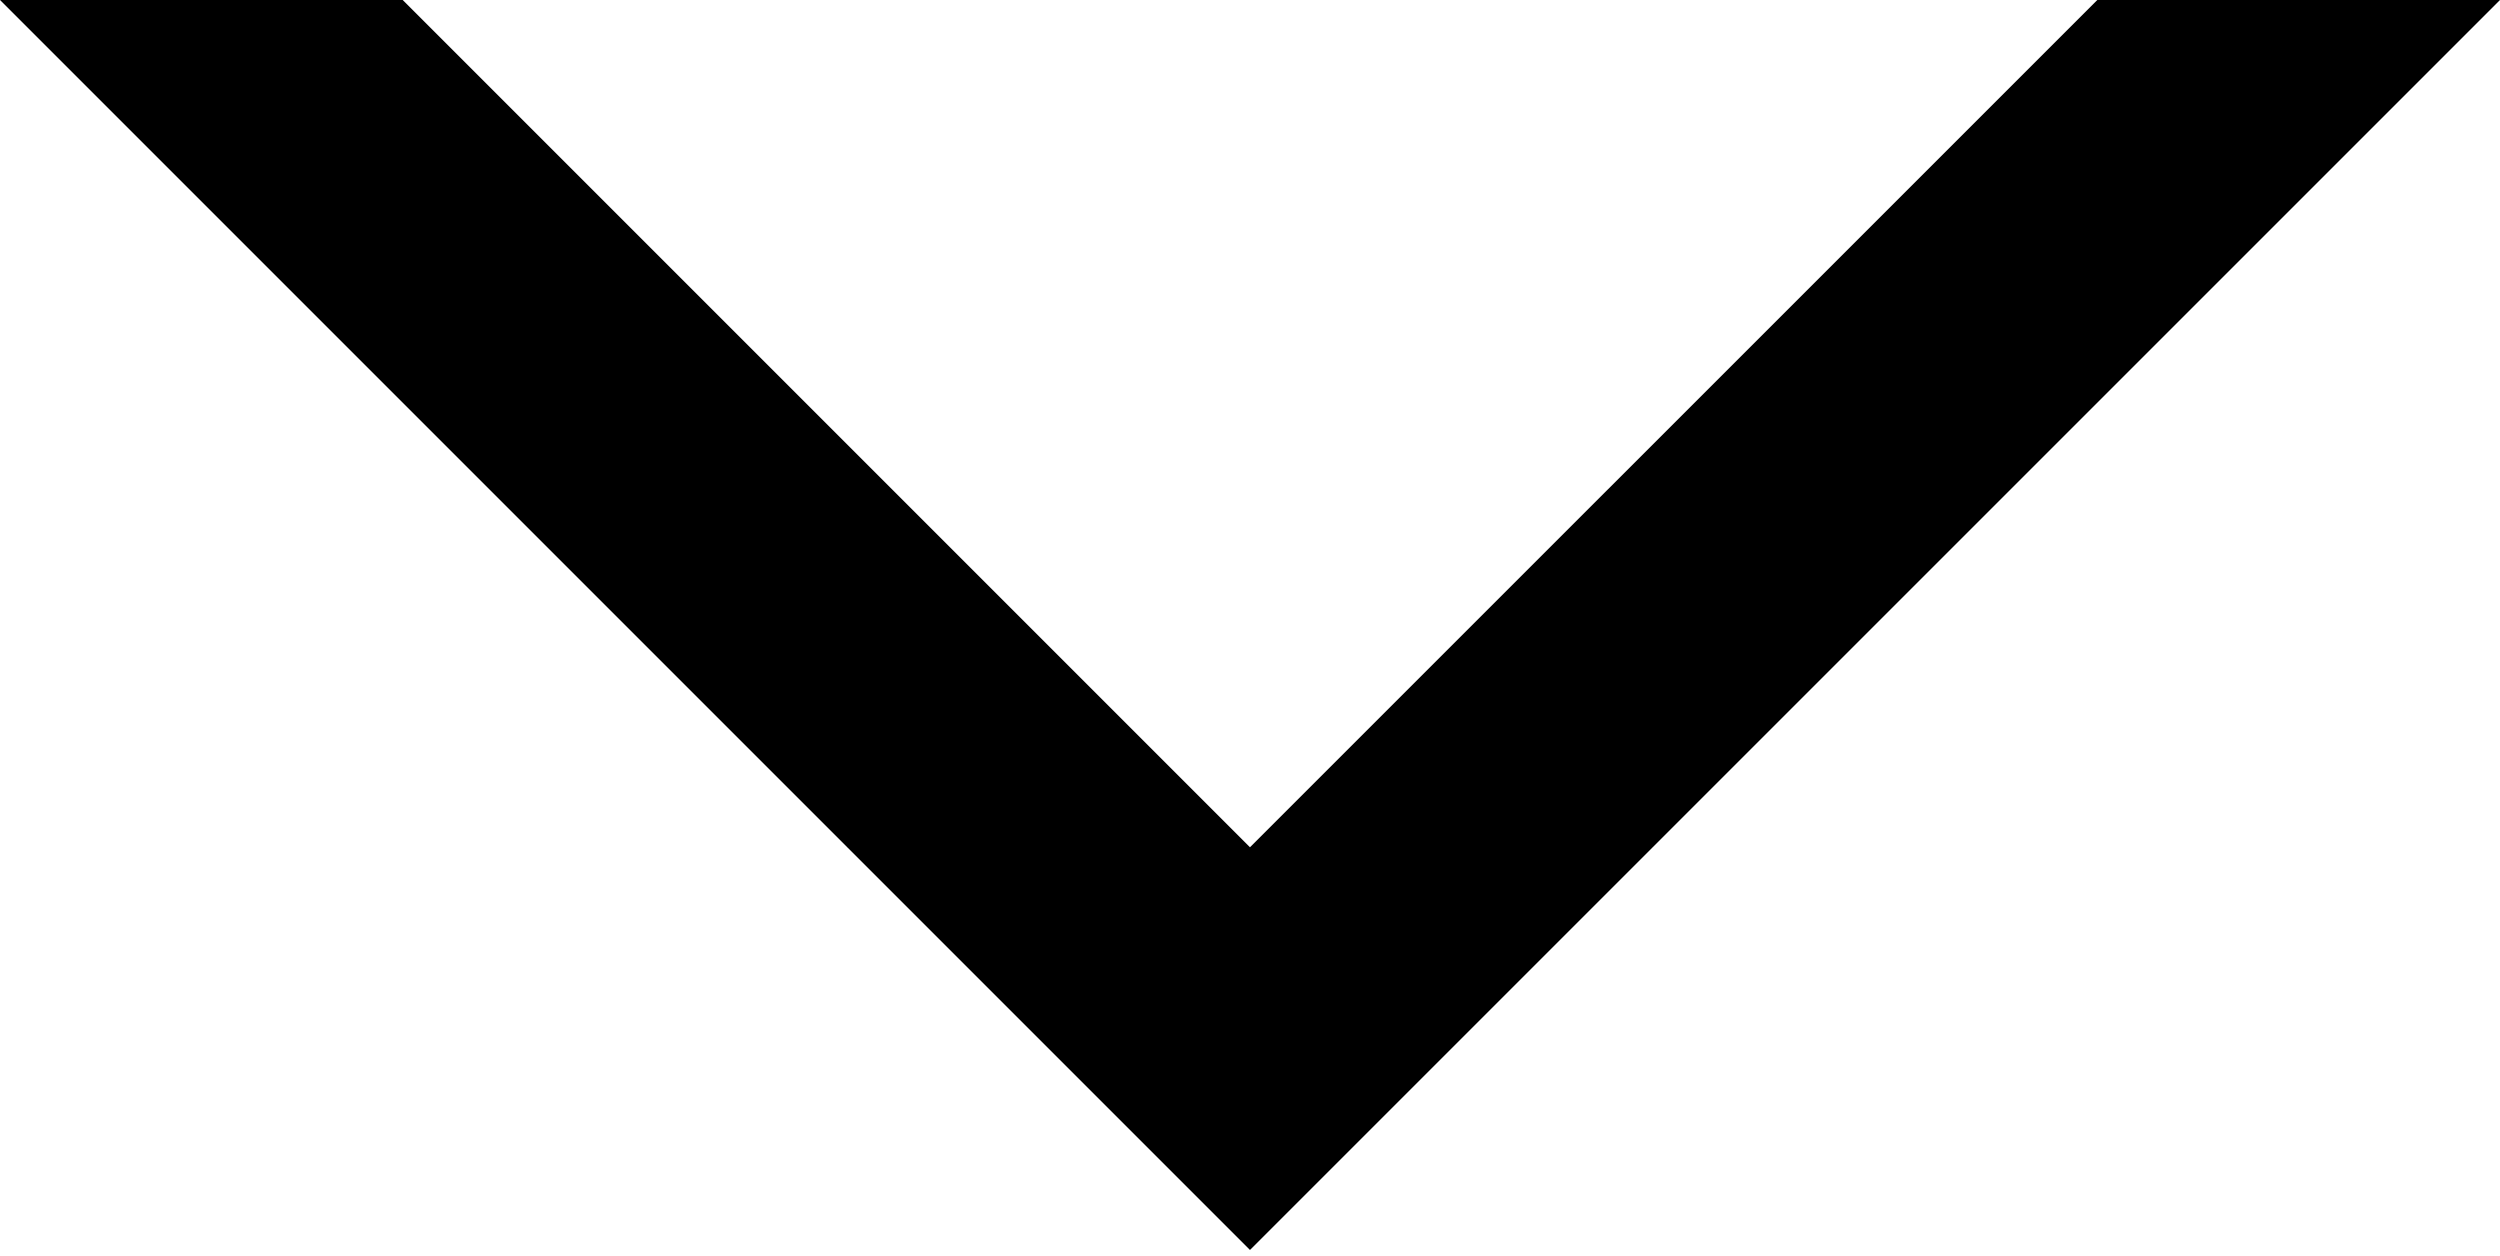
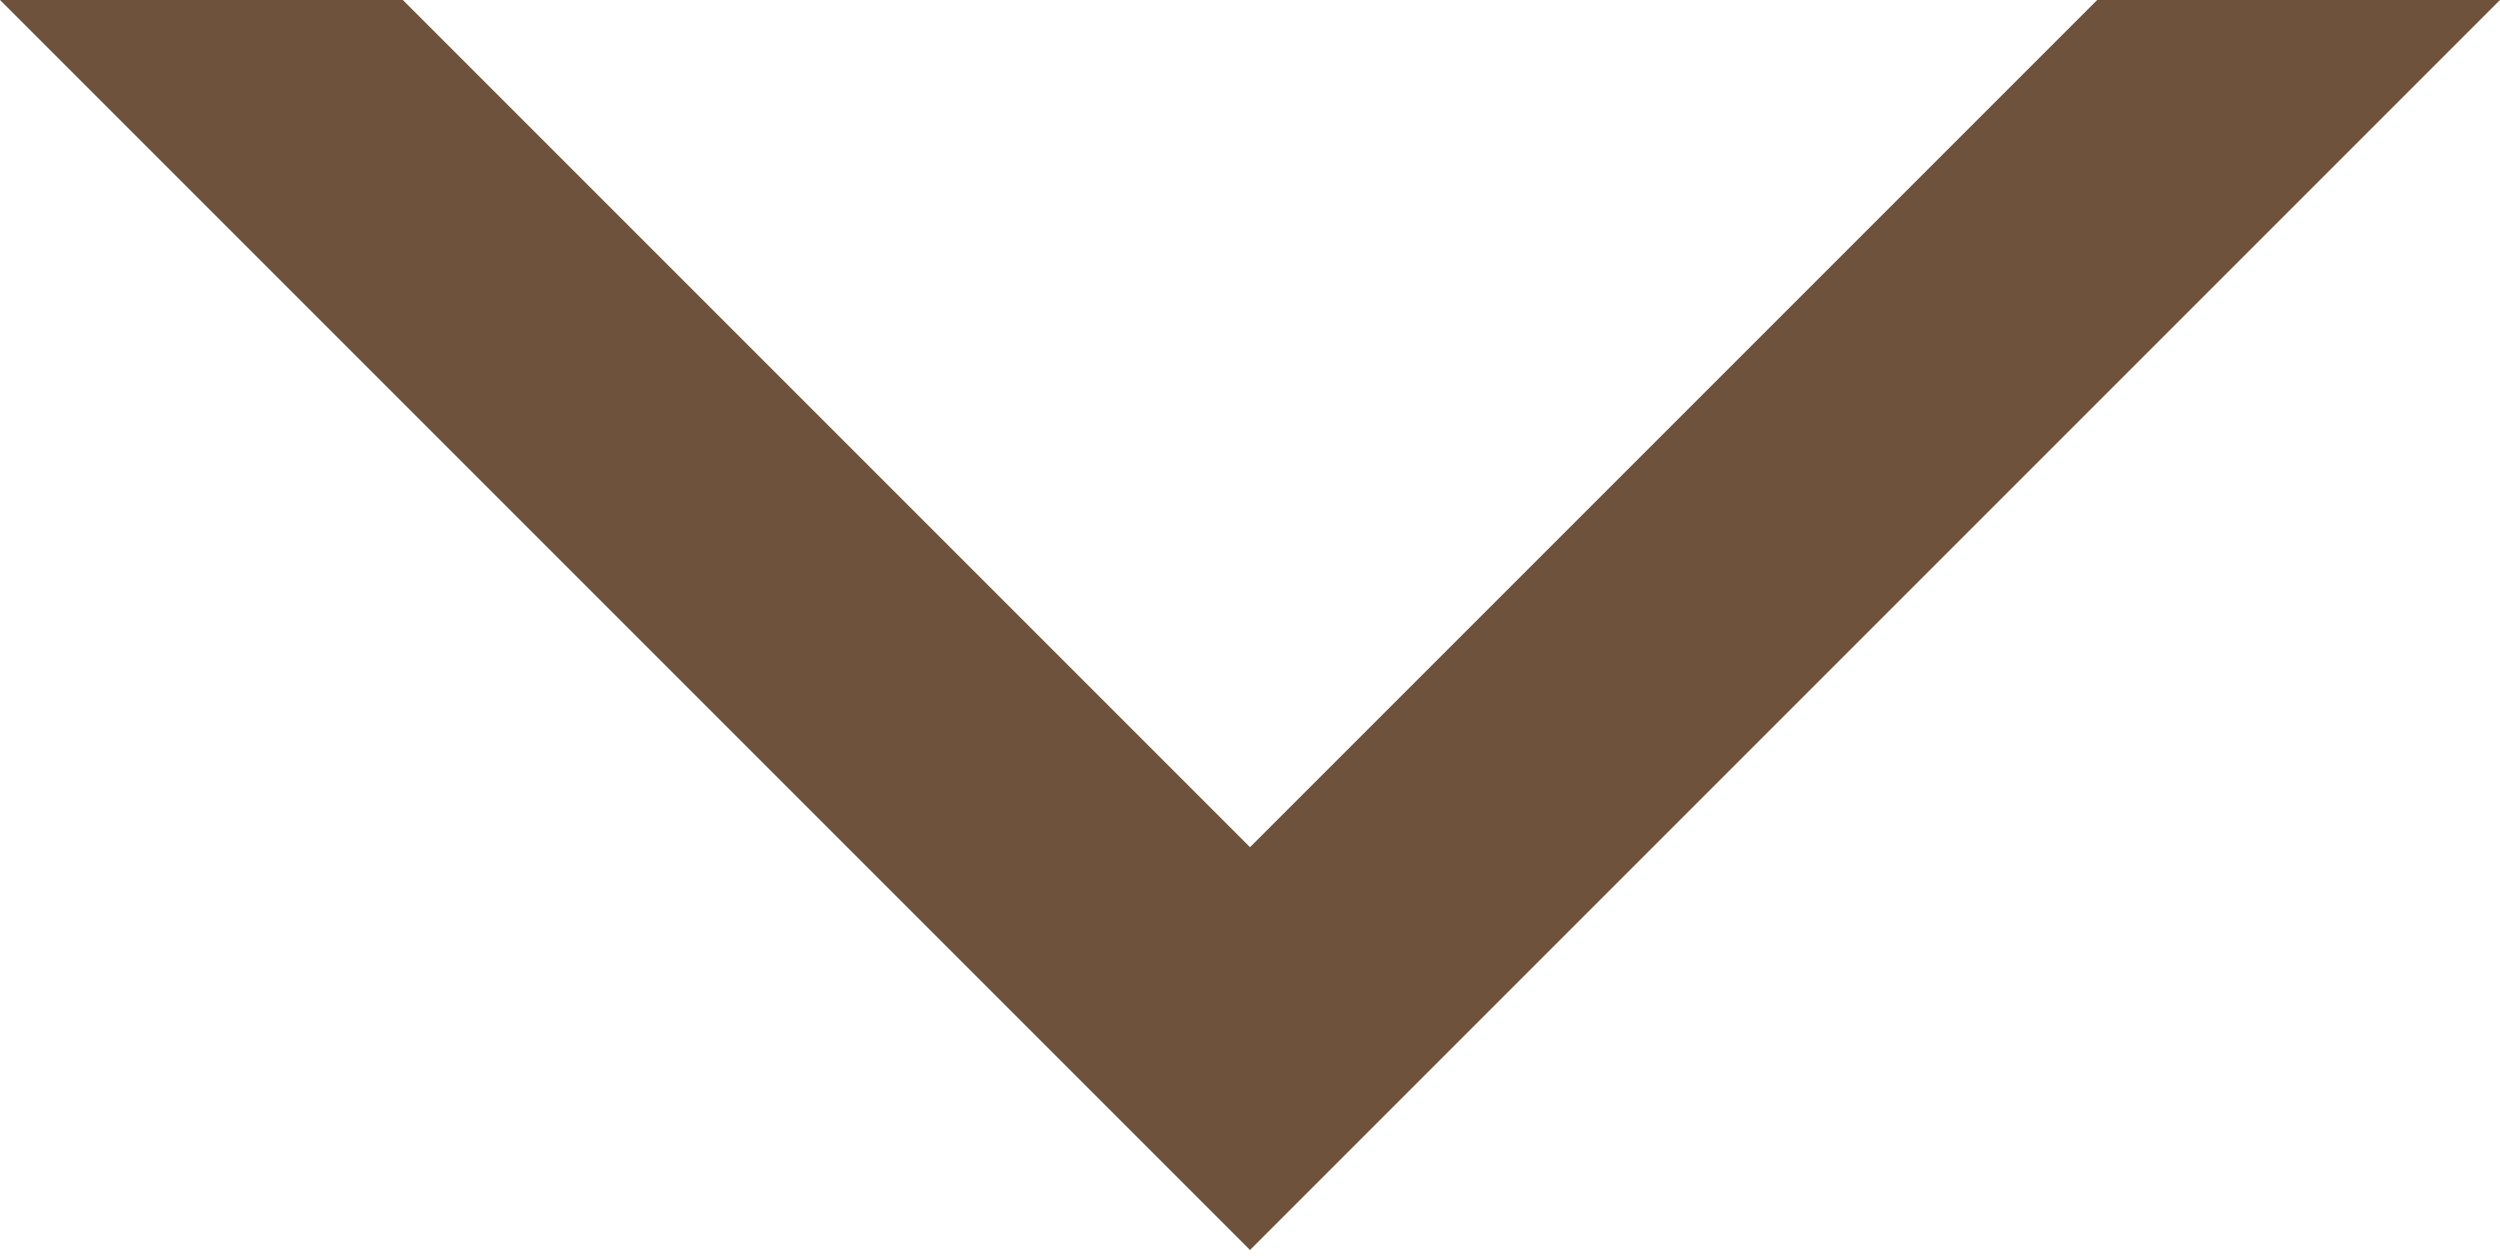
- <svg xmlns="http://www.w3.org/2000/svg" version="1.1" id="Layer_1" x="0px" y="0px" viewBox="0 0 390.99 196.38" style="enable-background:new 0 0 390.99 196.38;" xml:space="preserve">
-   <polygon points="195.49,132.51 62.98,0 0,0 195.49,195.49 390.99,0 328.01,0 " />
+ <svg xmlns="http://www.w3.org/2000/svg" version="1.1" id="Layer_1" x="0px" y="0px" viewBox="0 0 391 196.4" style="enable-background:new 0 0 391 196.4;" xml:space="preserve">
+   <style type="text/css">
+ 	.st0{fill:#6E523B;}
+ </style>
+   <polygon class="st0" points="195.5,132.5 63,0 0,0 195.5,195.5 391,0 328,0 " />
</svg>
